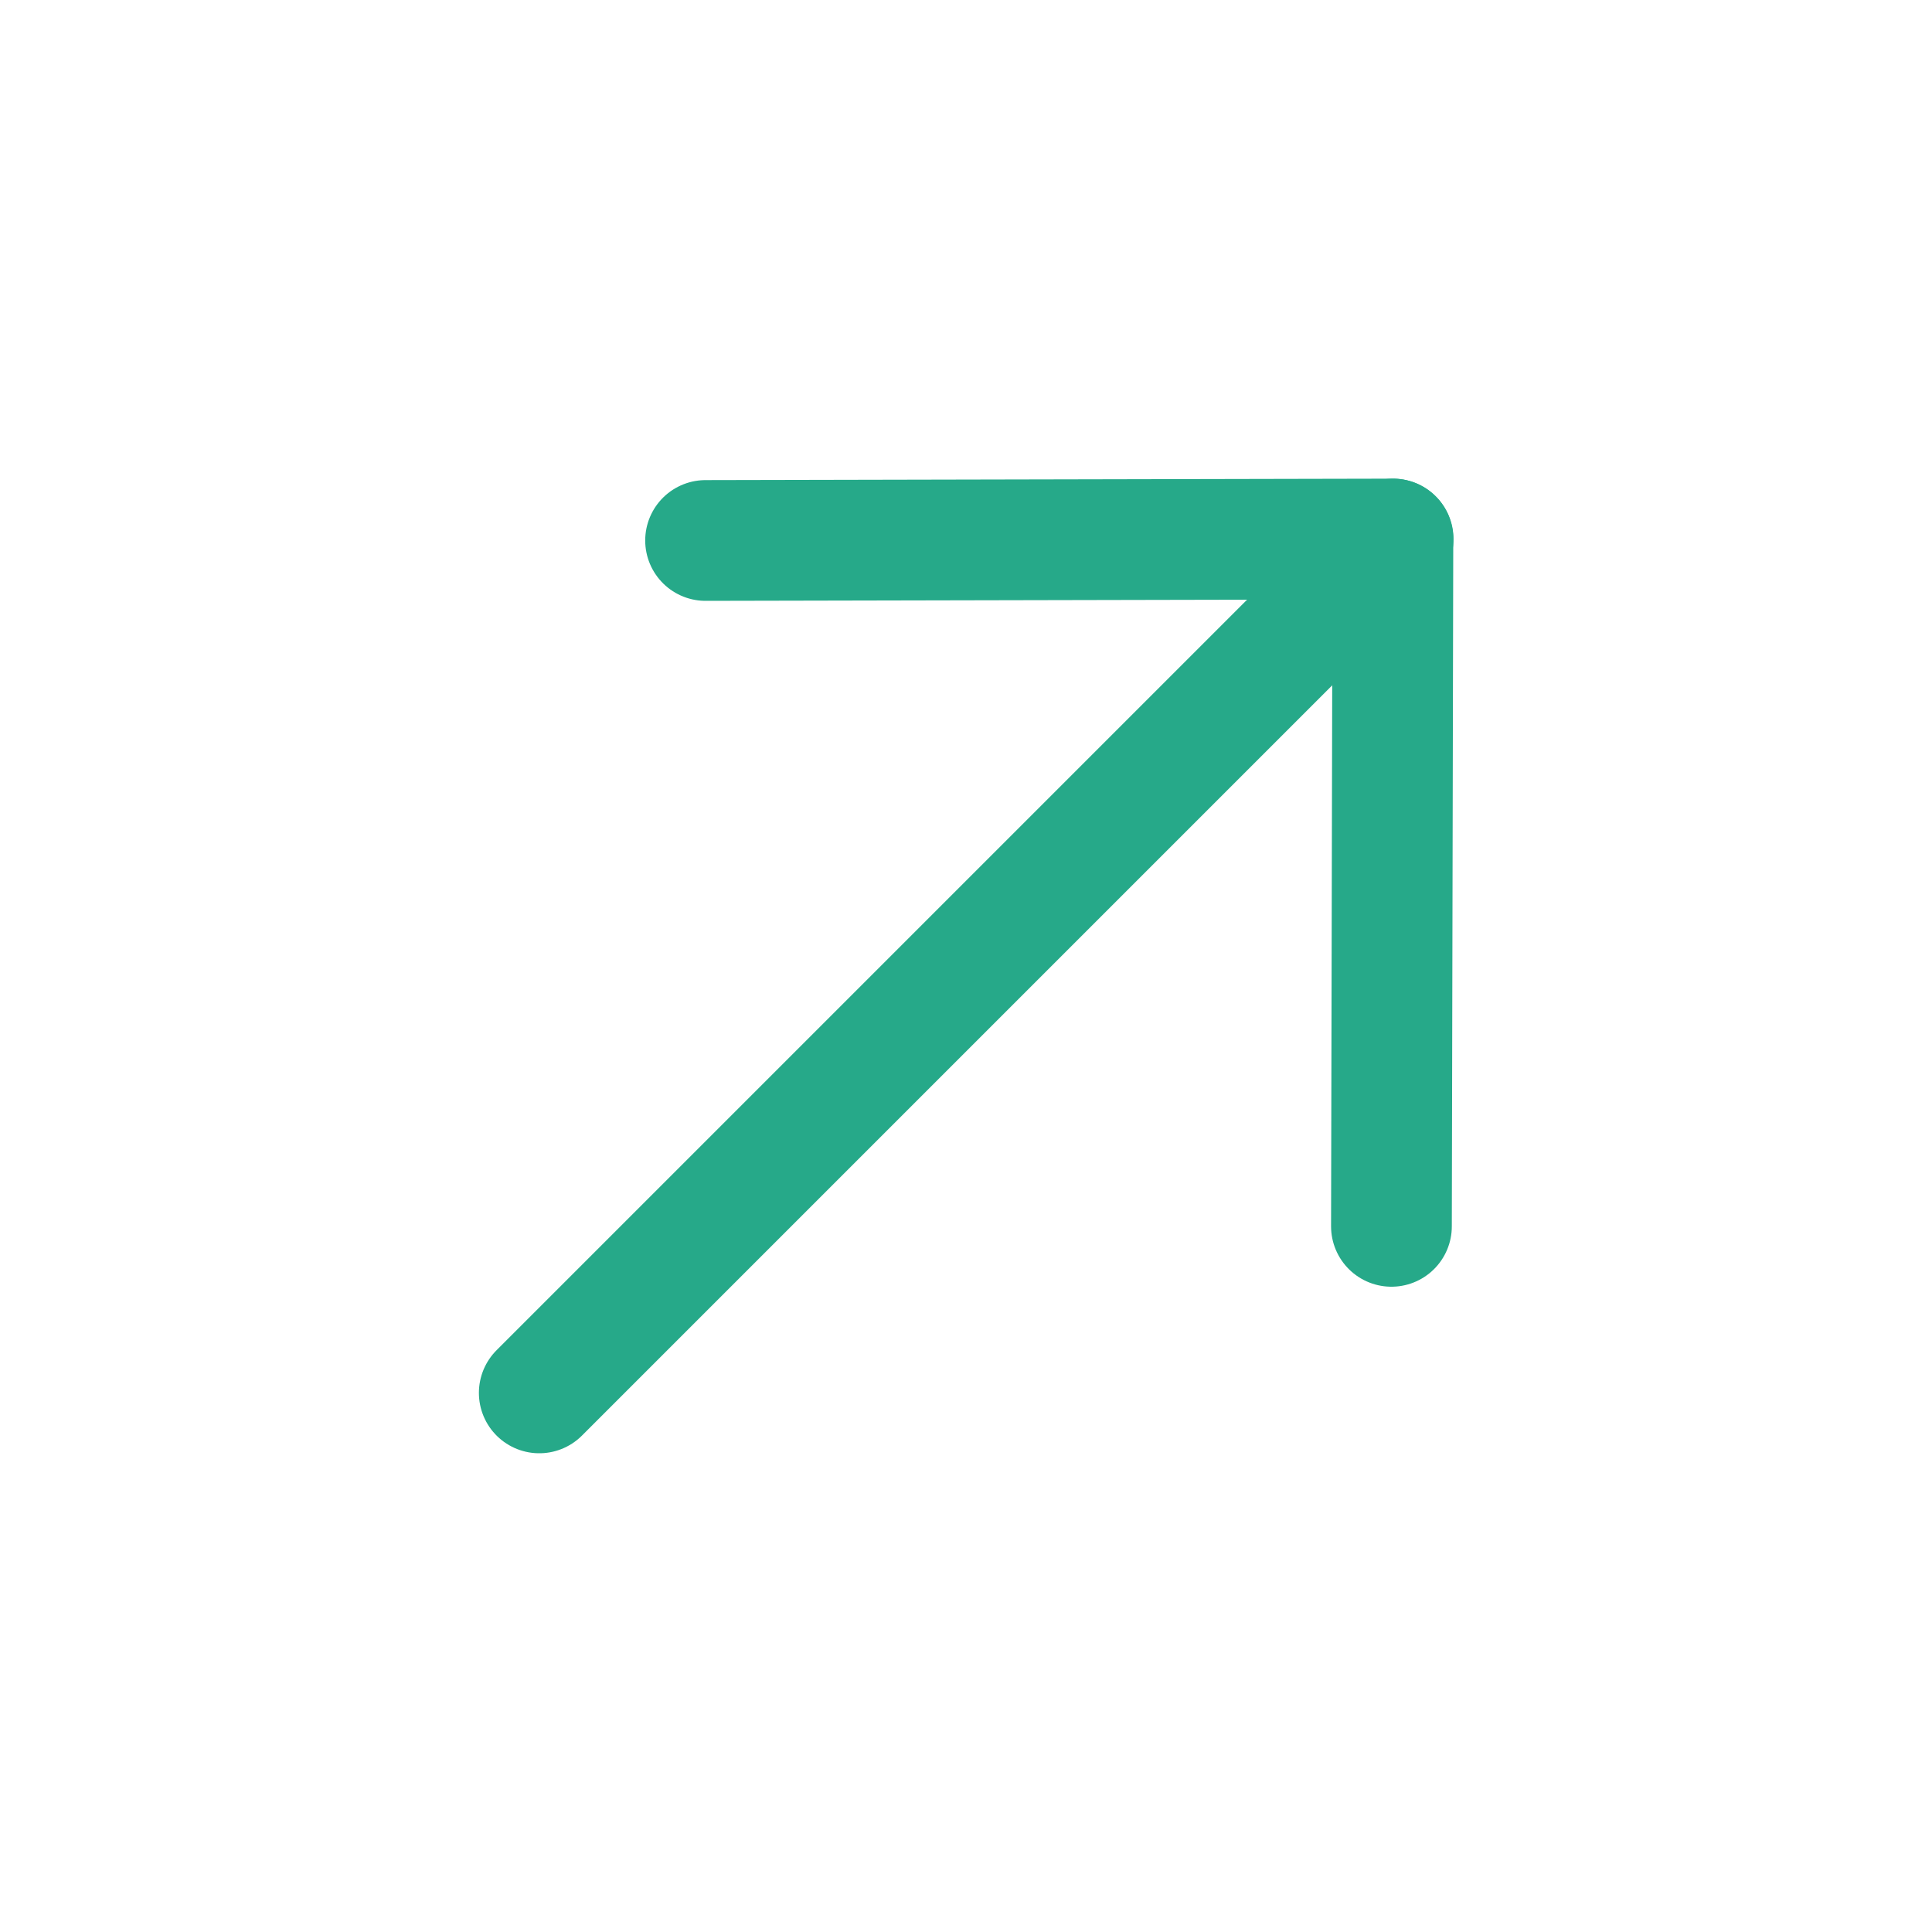
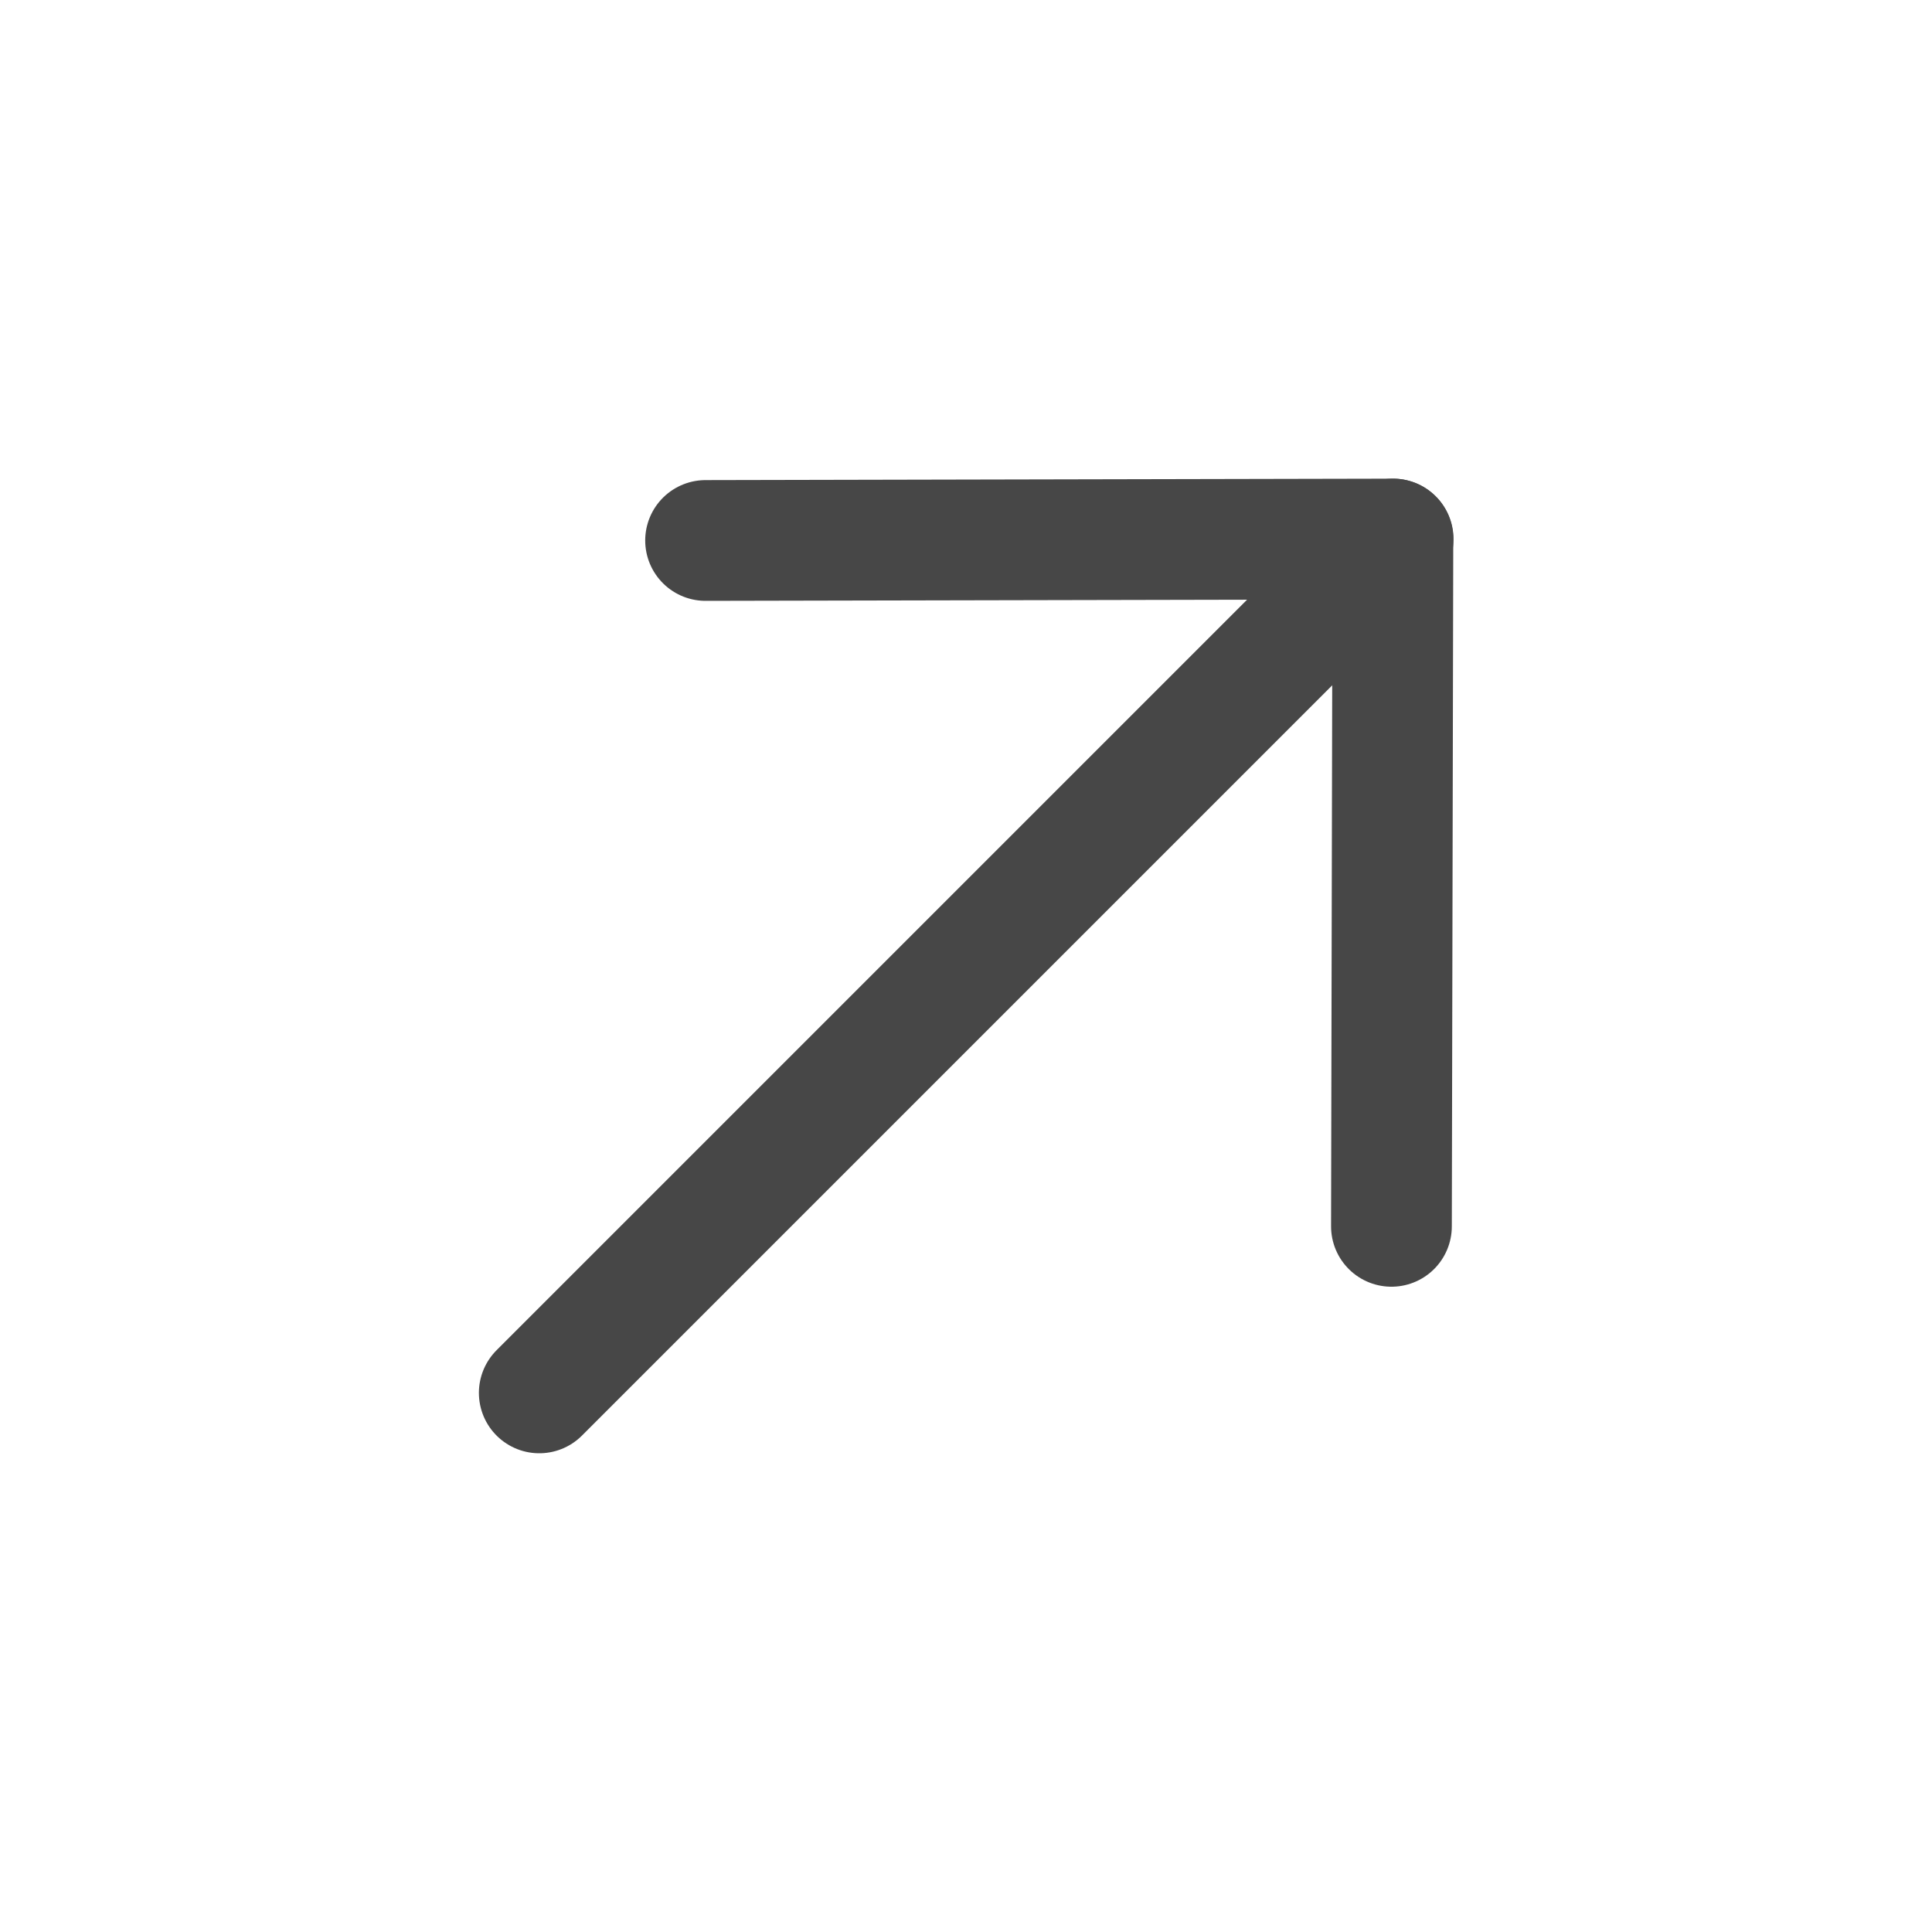
<svg xmlns="http://www.w3.org/2000/svg" width="24" height="24" viewBox="0 0 24 24" fill="none">
-   <path d="M17.306 6.696L6.699 17.303" stroke="#26A989" stroke-width="1.5" stroke-linecap="round" stroke-linejoin="round" />
-   <path d="M8.765 6.714L17.303 6.696L17.285 15.234" stroke="#26A989" stroke-width="1.5" stroke-linecap="round" stroke-linejoin="round" />
+   <path d="M17.306 6.696L6.699 17.303" stroke="#474747" stroke-width="1.5" stroke-linecap="round" stroke-linejoin="round" />
+   <path d="M8.765 6.714L17.303 6.696L17.285 15.234" stroke="#474747" stroke-width="1.5" stroke-linecap="round" stroke-linejoin="round" />
</svg>
